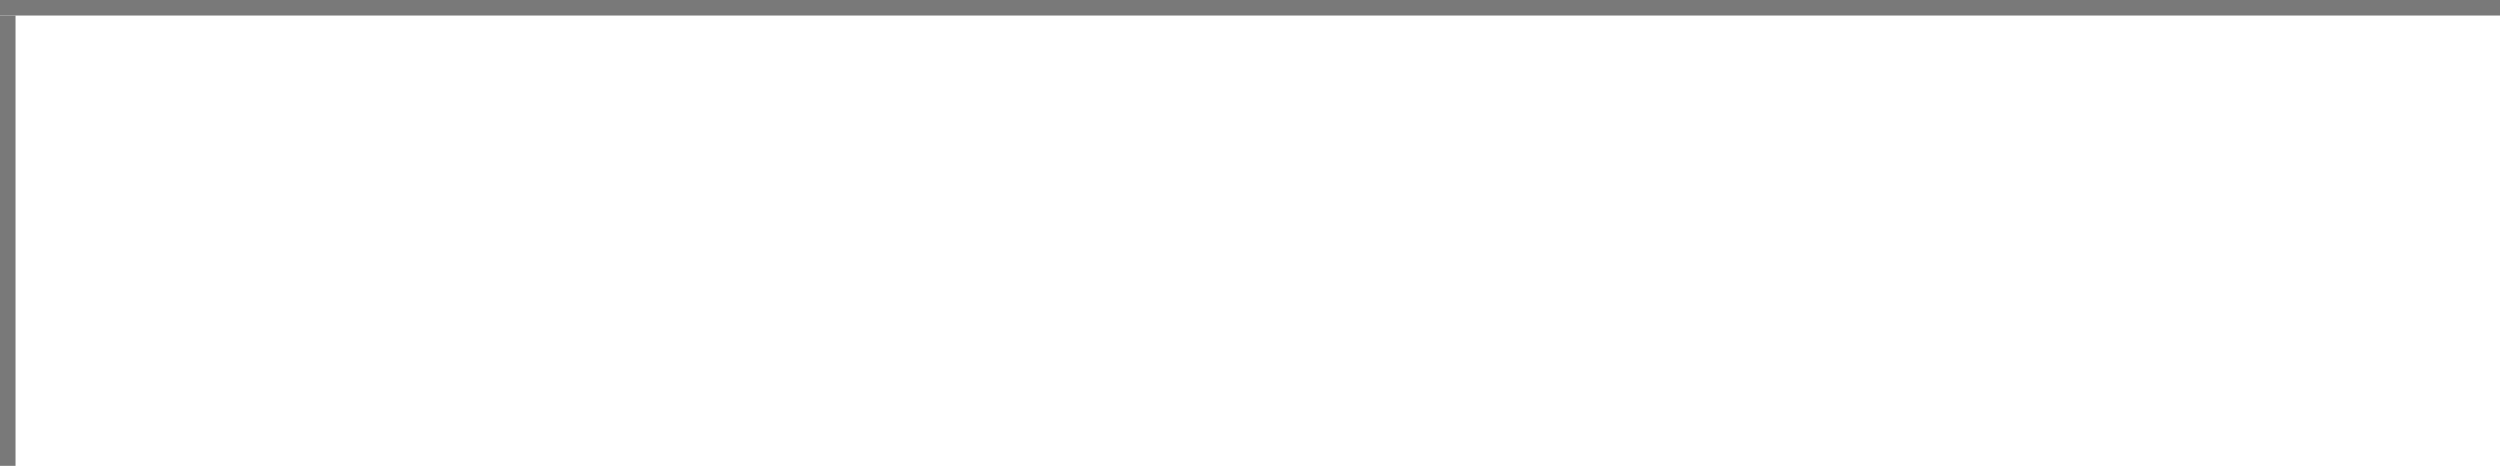
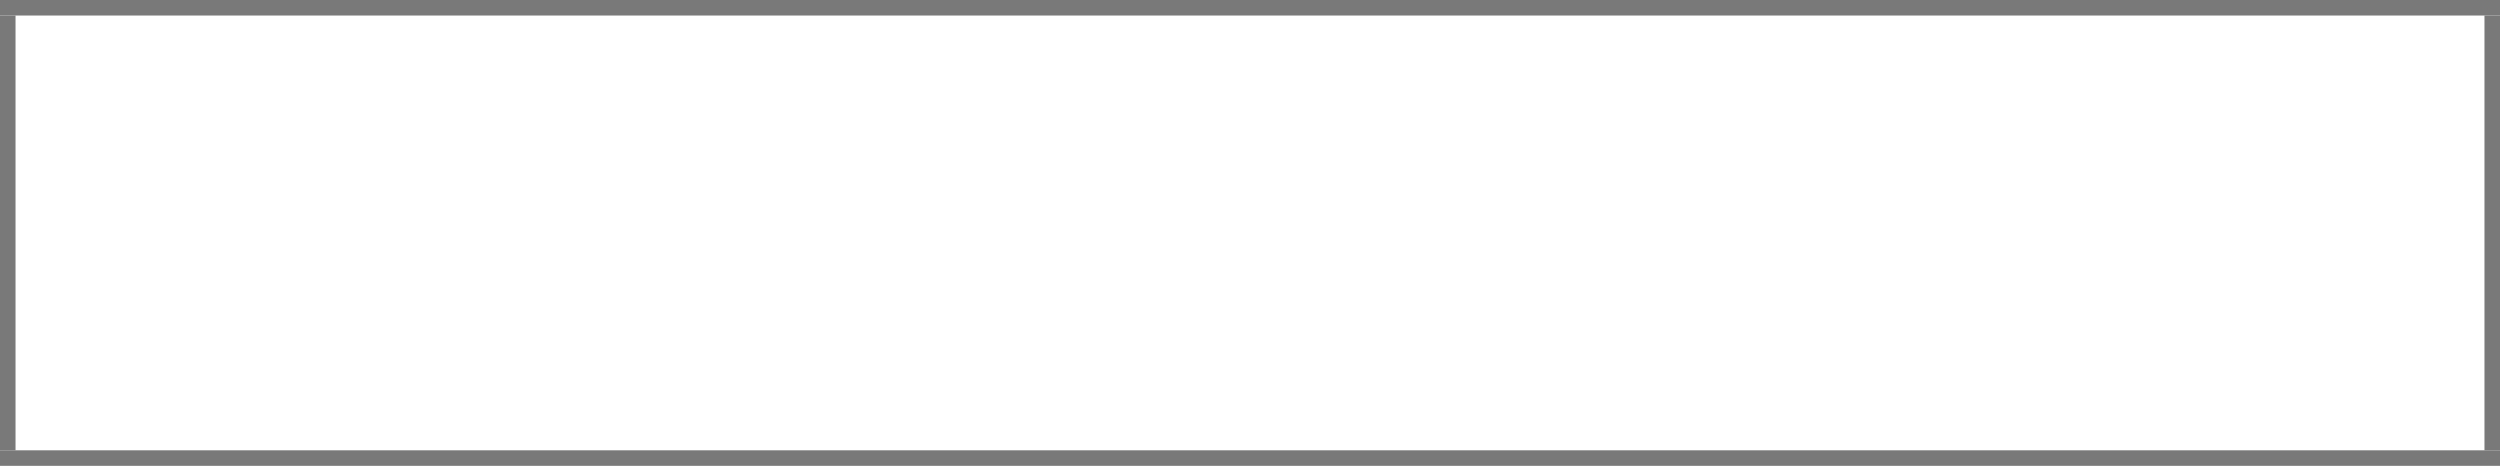
- <svg xmlns="http://www.w3.org/2000/svg" version="1.1" width="161px" height="30px" viewBox="0 30 161 30">
-   <path d="M 1 1  L 161 1  L 161 30  L 1 30  L 1 1  Z " fill-rule="nonzero" fill="rgba(255, 255, 255, 1)" stroke="none" transform="matrix(1 0 0 1 0 30 )" class="fill" />
-   <path d="M 0.5 1  L 0.5 30  " stroke-width="1" stroke-dasharray="0" stroke="rgba(121, 121, 121, 1)" fill="none" transform="matrix(1 0 0 1 0 30 )" class="stroke" />
-   <path d="M 0 0.5  L 161 0.5  " stroke-width="1" stroke-dasharray="0" stroke="rgba(121, 121, 121, 1)" fill="none" transform="matrix(1 0 0 1 0 30 )" class="stroke" />
+ <svg xmlns="http://www.w3.org/2000/svg" version="1.1" width="161px" height="30px" viewBox="483 90 161 30">
+   <path d="M 1 1  L 160 1  L 160 29  L 1 29  L 1 1  Z " fill-rule="nonzero" fill="rgba(255, 255, 255, 1)" stroke="none" transform="matrix(1 0 0 1 483 90 )" class="fill" />
+   <path d="M 0.5 1  L 0.5 29  " stroke-width="1" stroke-dasharray="0" stroke="rgba(121, 121, 121, 1)" fill="none" transform="matrix(1 0 0 1 483 90 )" class="stroke" />
+   <path d="M 0 0.5  L 161 0.5  " stroke-width="1" stroke-dasharray="0" stroke="rgba(121, 121, 121, 1)" fill="none" transform="matrix(1 0 0 1 483 90 )" class="stroke" />
+   <path d="M 160.5 1  L 160.5 29  " stroke-width="1" stroke-dasharray="0" stroke="rgba(121, 121, 121, 1)" fill="none" transform="matrix(1 0 0 1 483 90 )" class="stroke" />
+   <path d="M 0 29.5  L 161 29.5  " stroke-width="1" stroke-dasharray="0" stroke="rgba(121, 121, 121, 1)" fill="none" transform="matrix(1 0 0 1 483 90 )" class="stroke" />
</svg>
